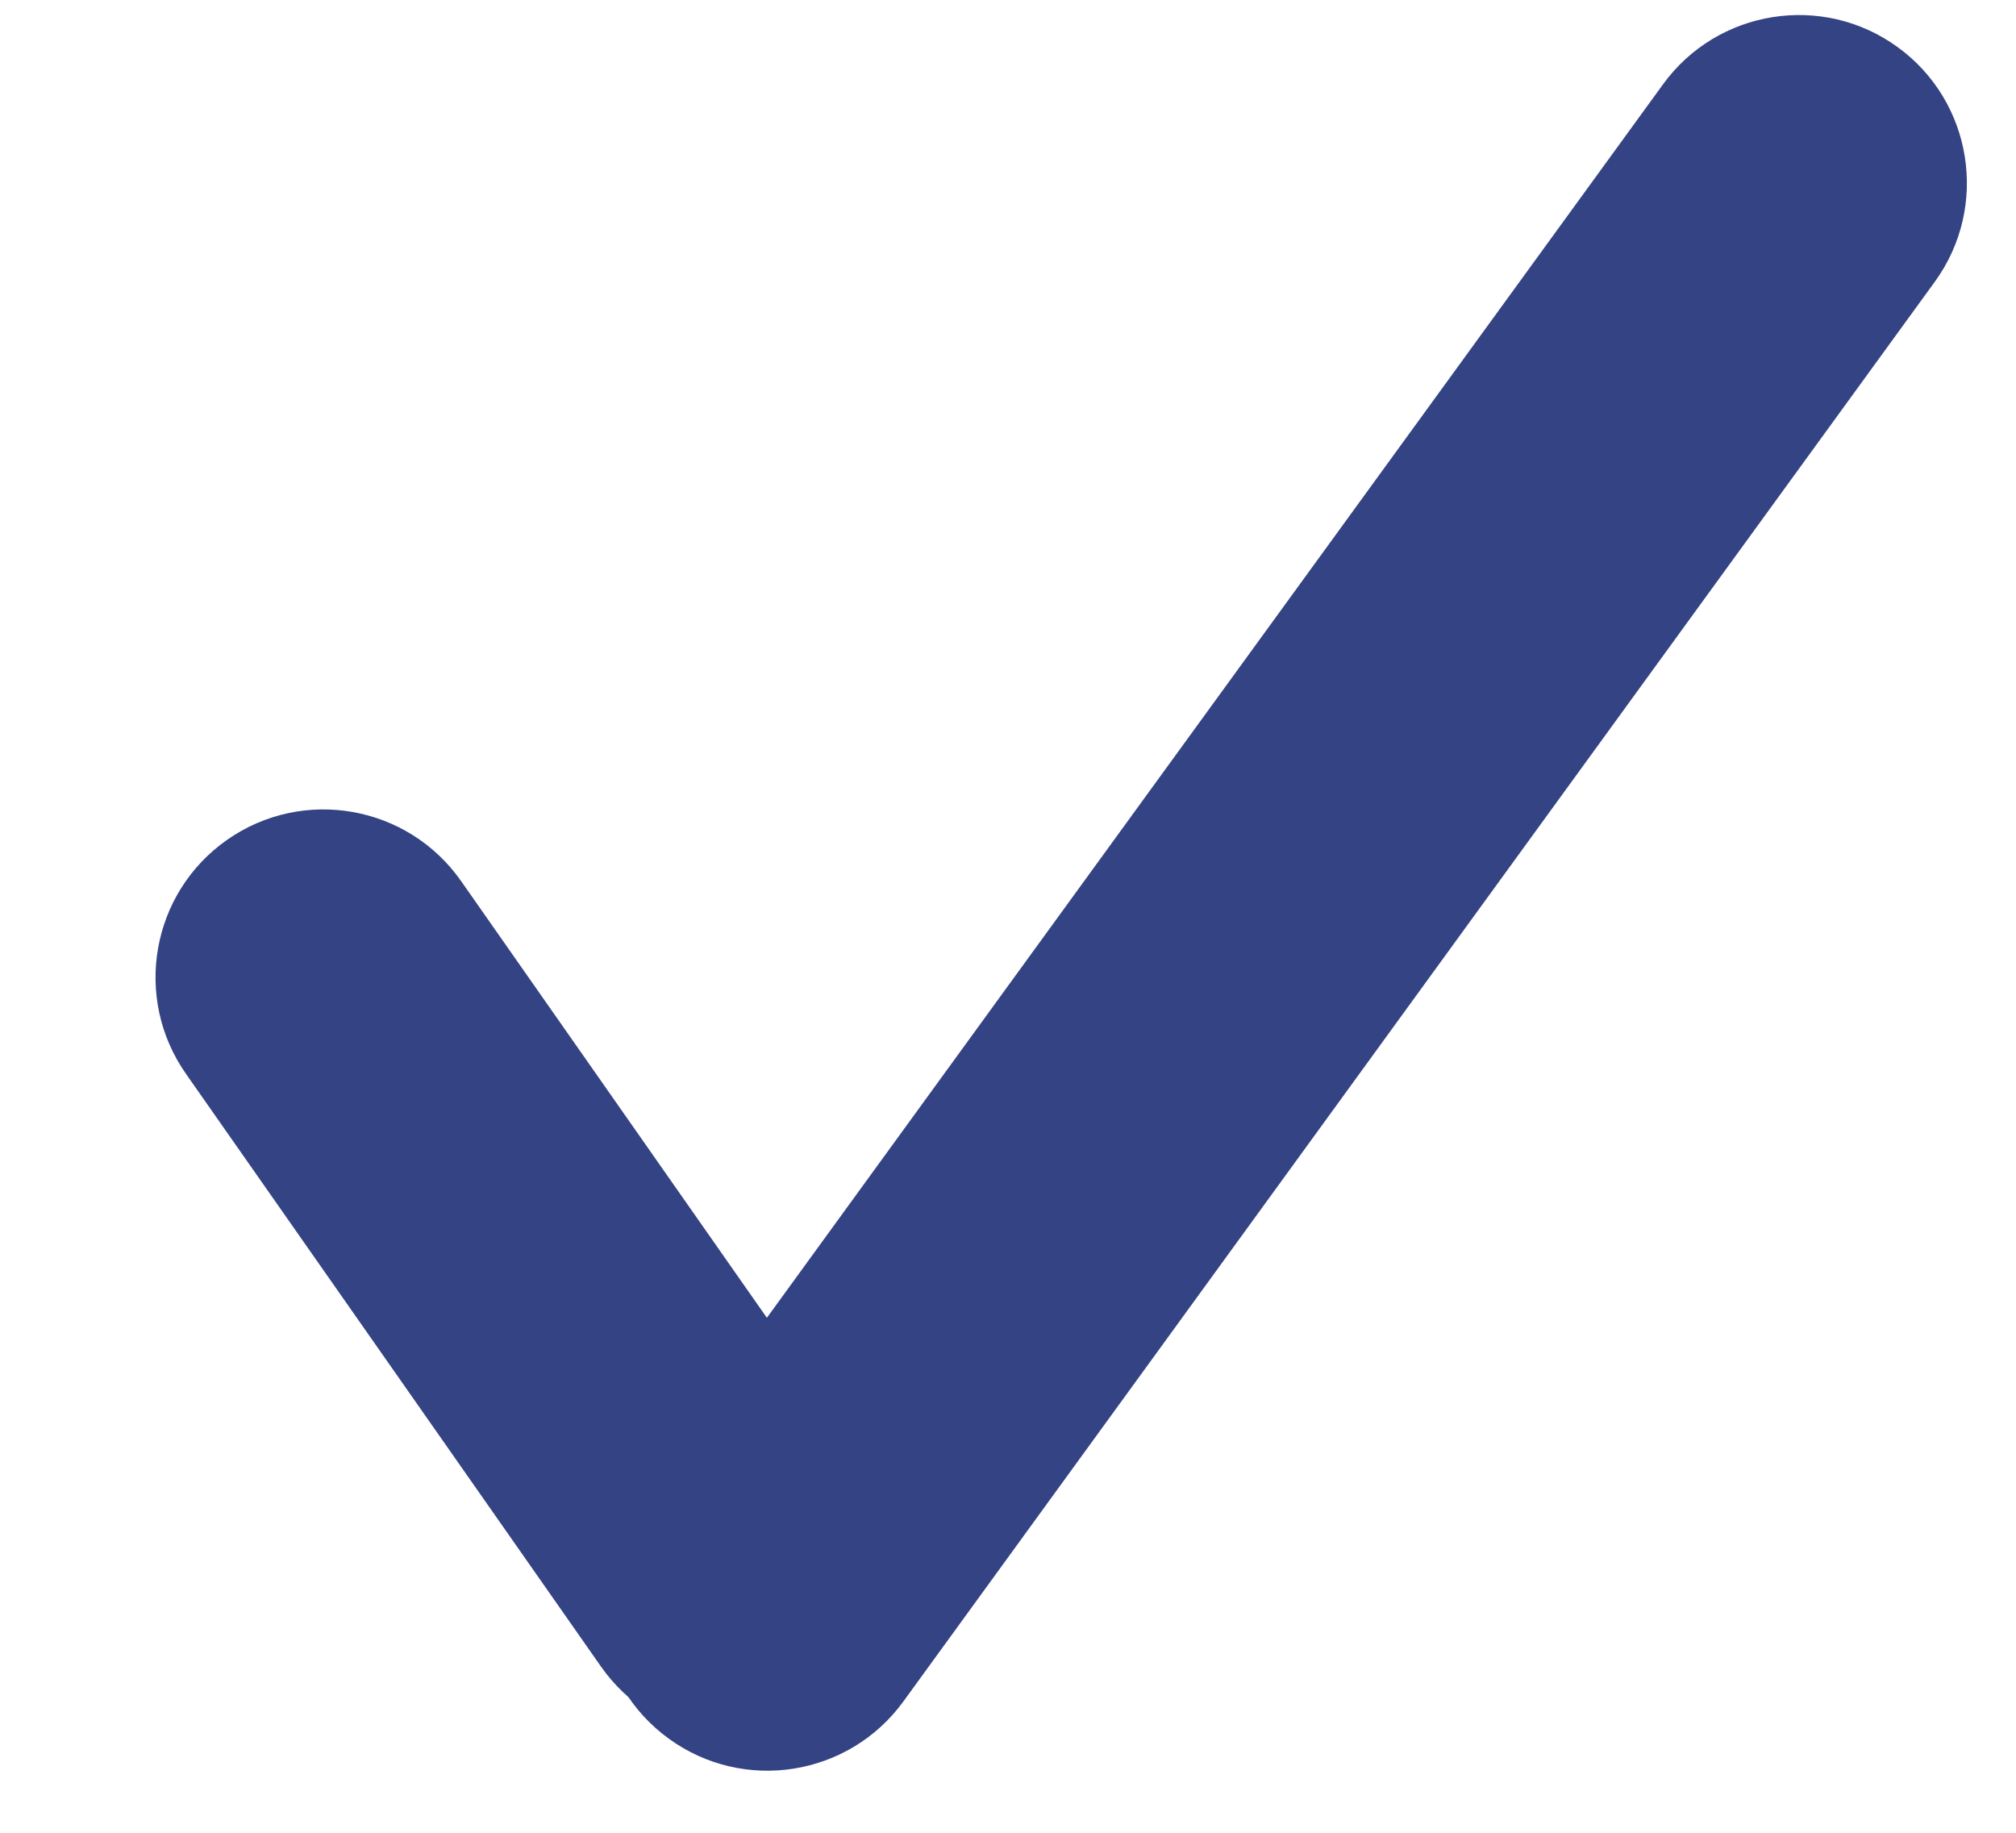
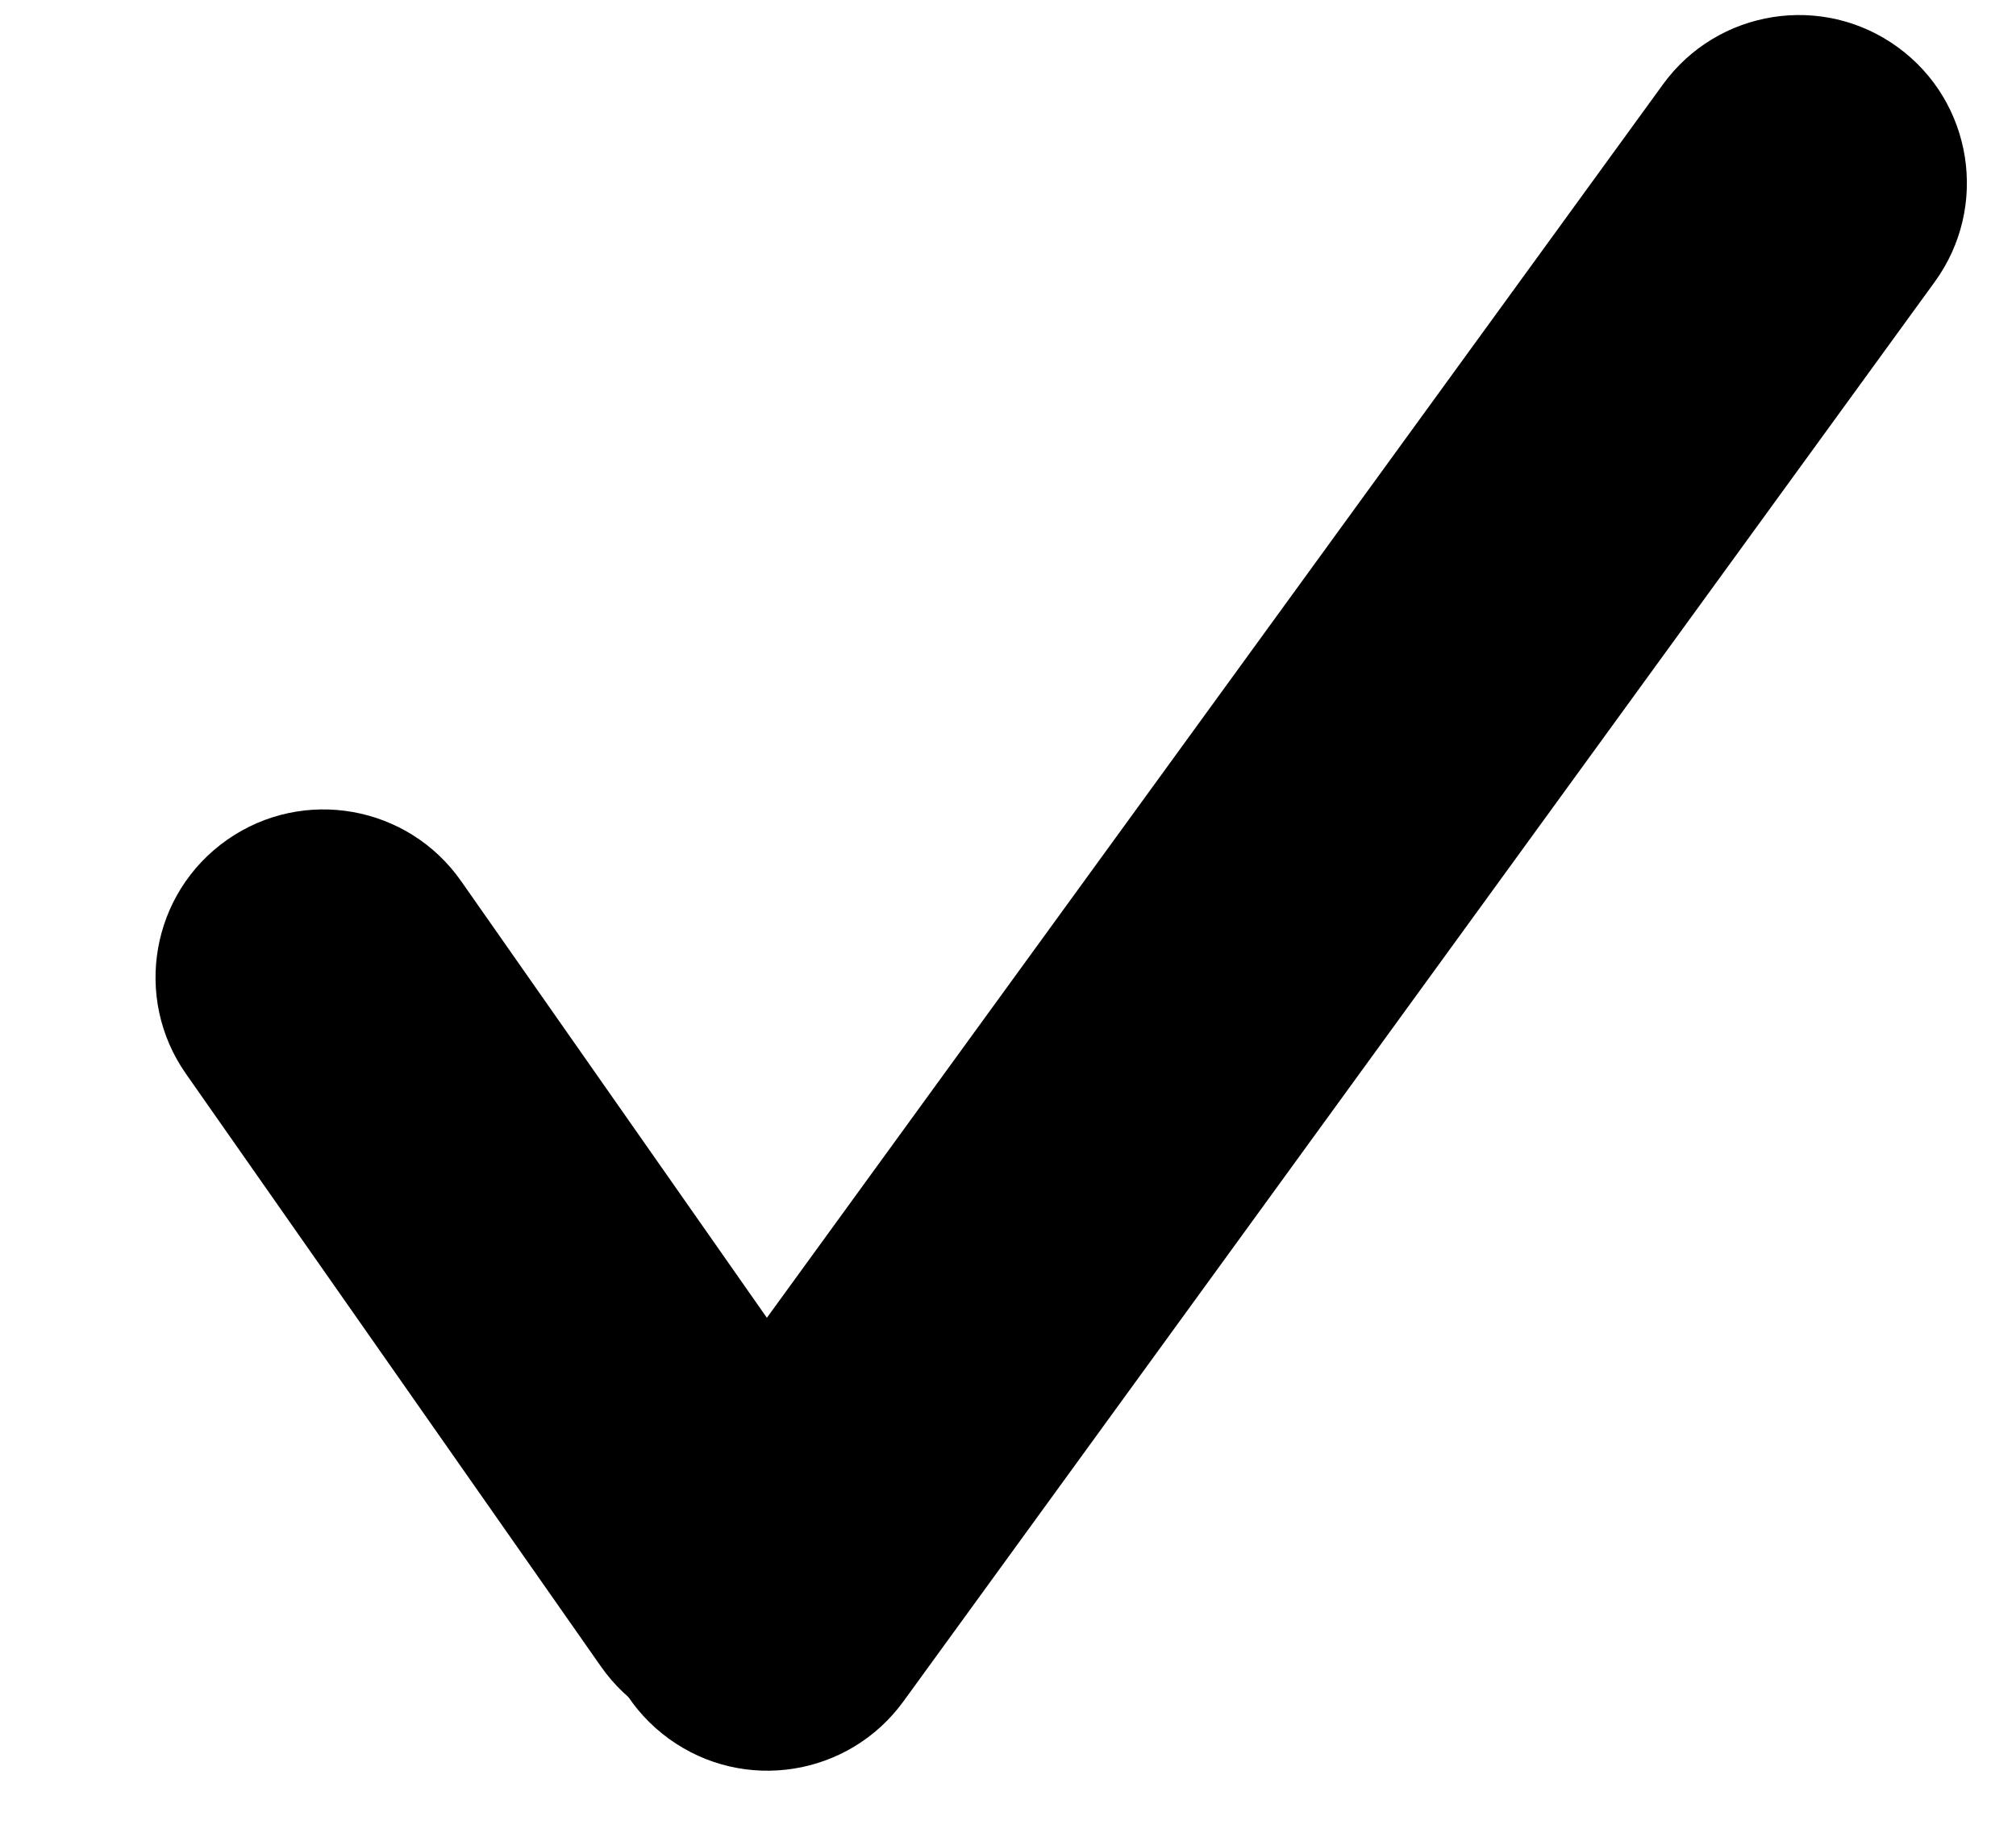
<svg xmlns="http://www.w3.org/2000/svg" width="11" height="10" viewBox="0 0 11 10">
-   <g transform="translate(0 -1)" fill="#344384" fill-rule="evenodd">
+   <g transform="translate(0 -1)" fill="currentColor" fill-rule="evenodd">
    <rect transform="rotate(-35 2.898 7.95)" x="1.981" y="5.059" width="1.833" height="5.782" rx=".917" />
    <rect transform="rotate(36 7.002 5.872)" x="6.085" y=".168" width="1.833" height="11.408" rx=".917" />
  </g>
</svg>
